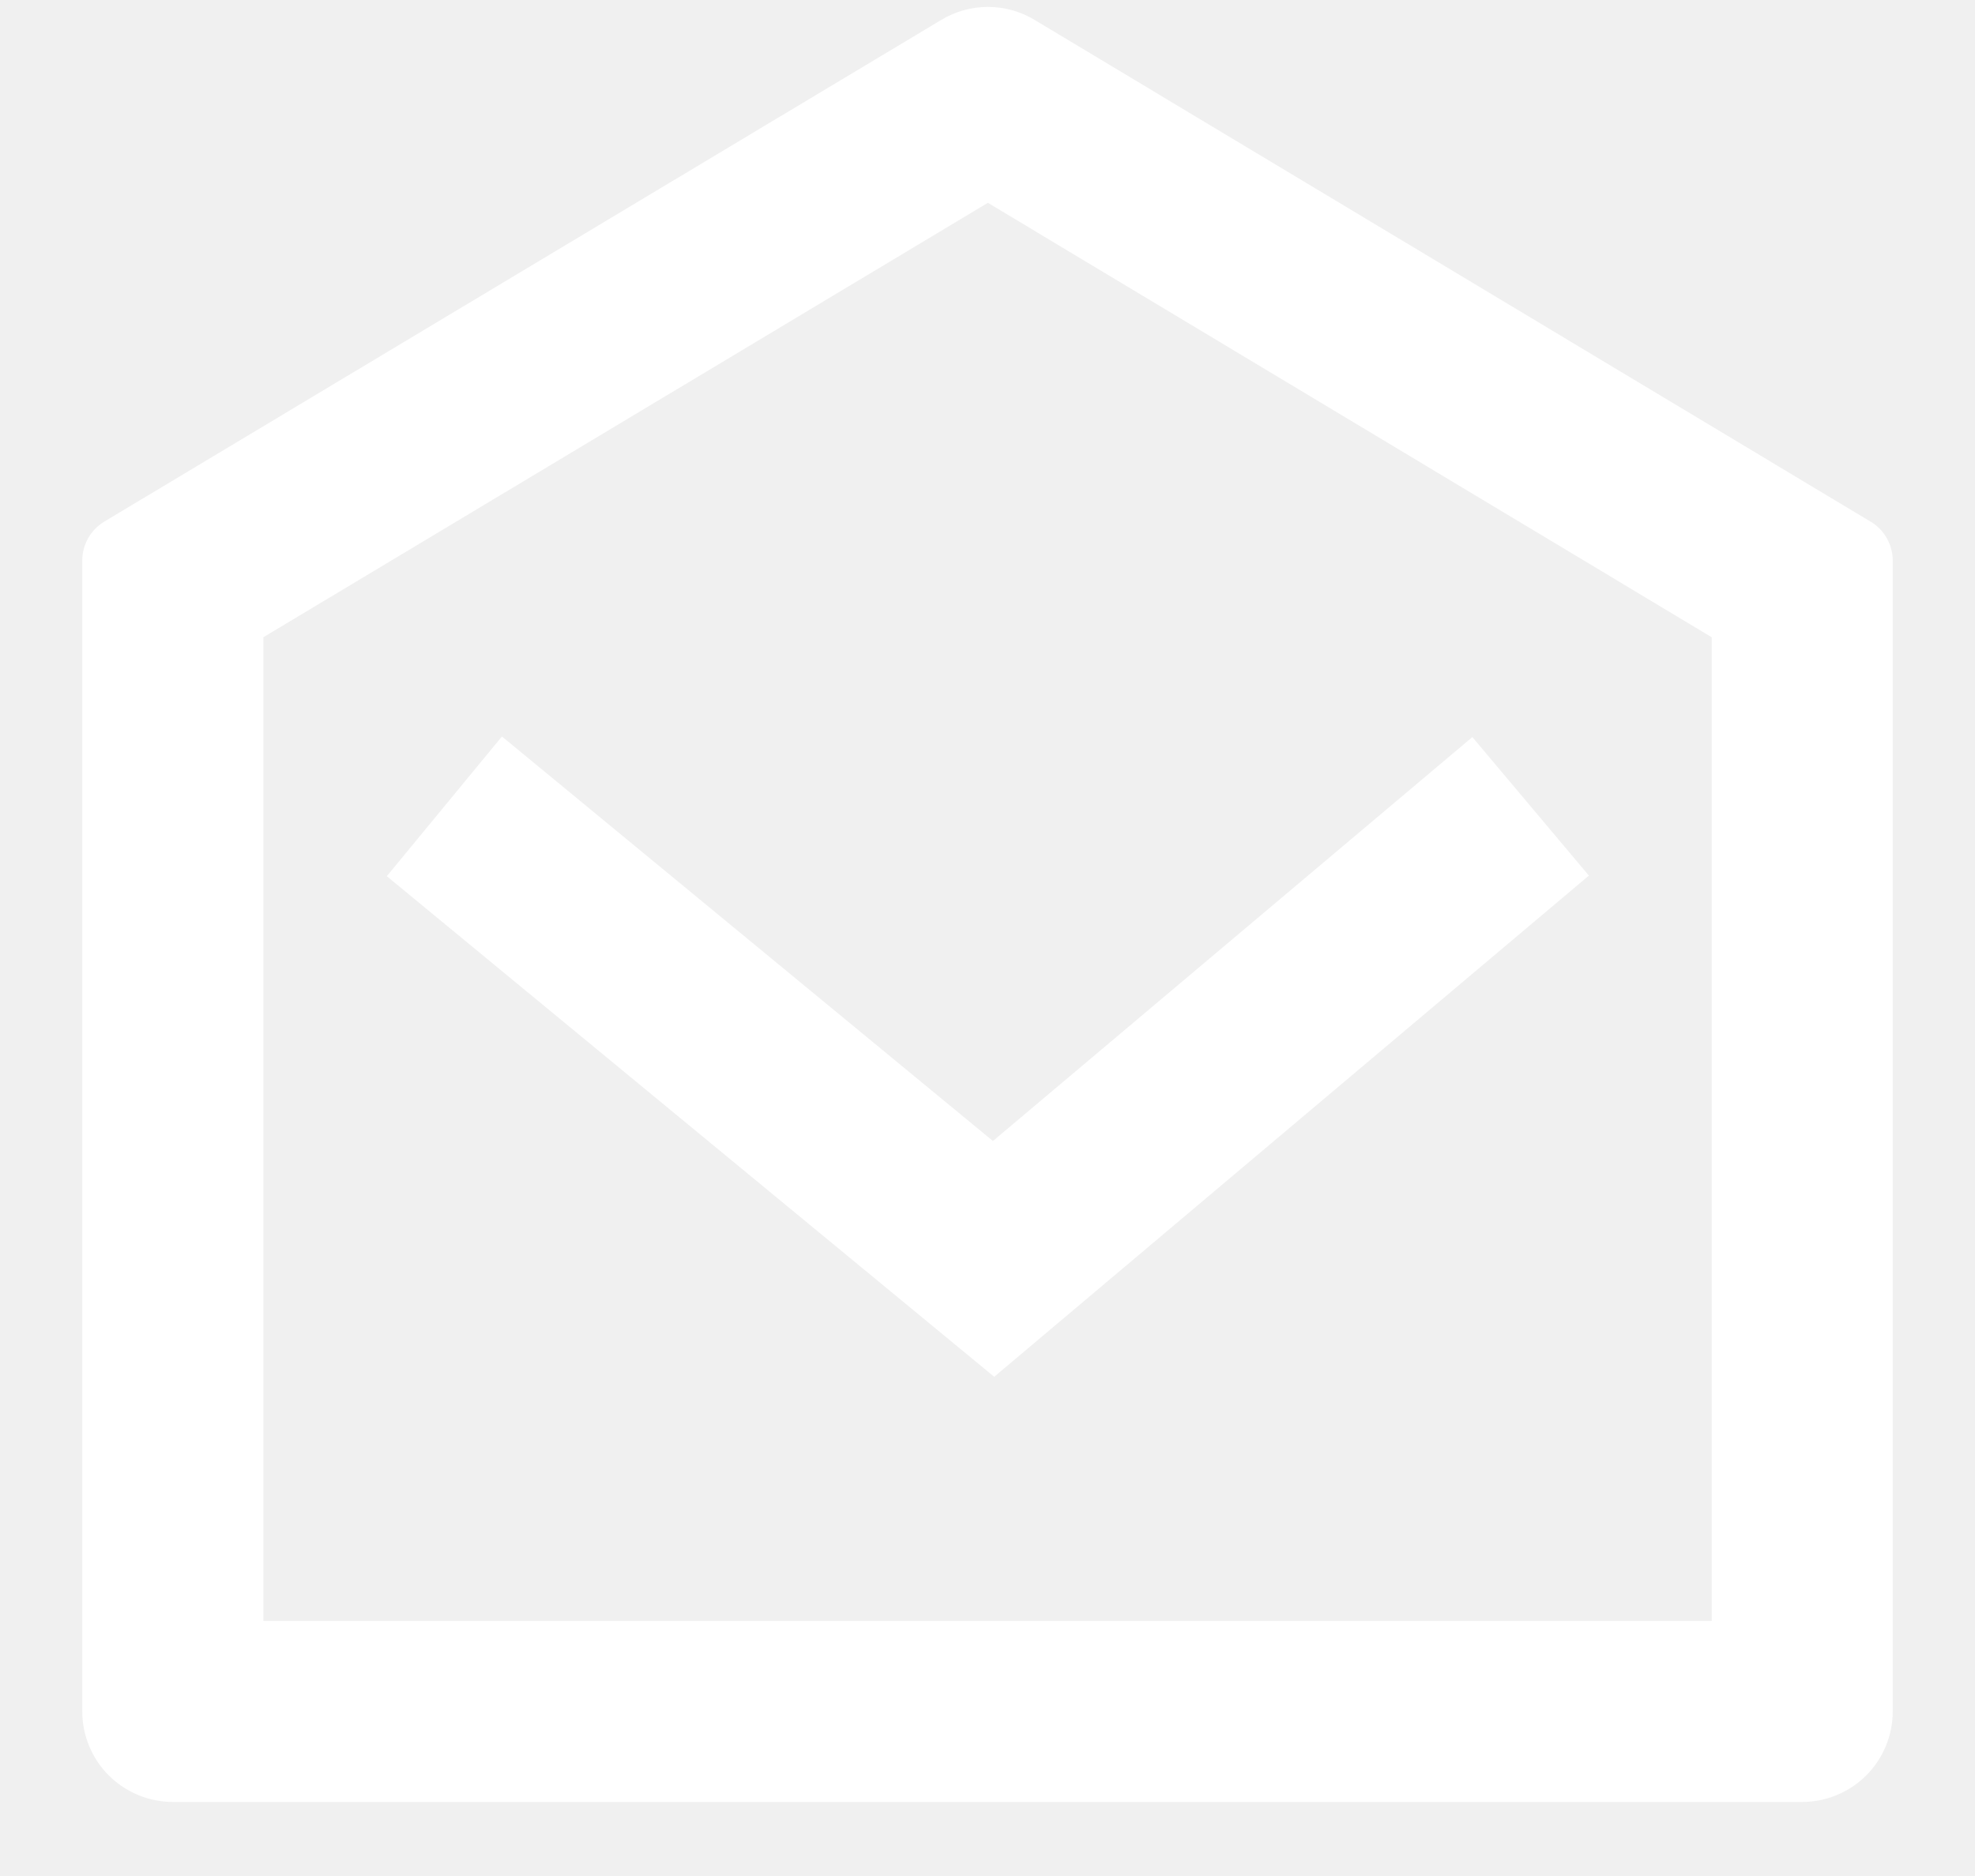
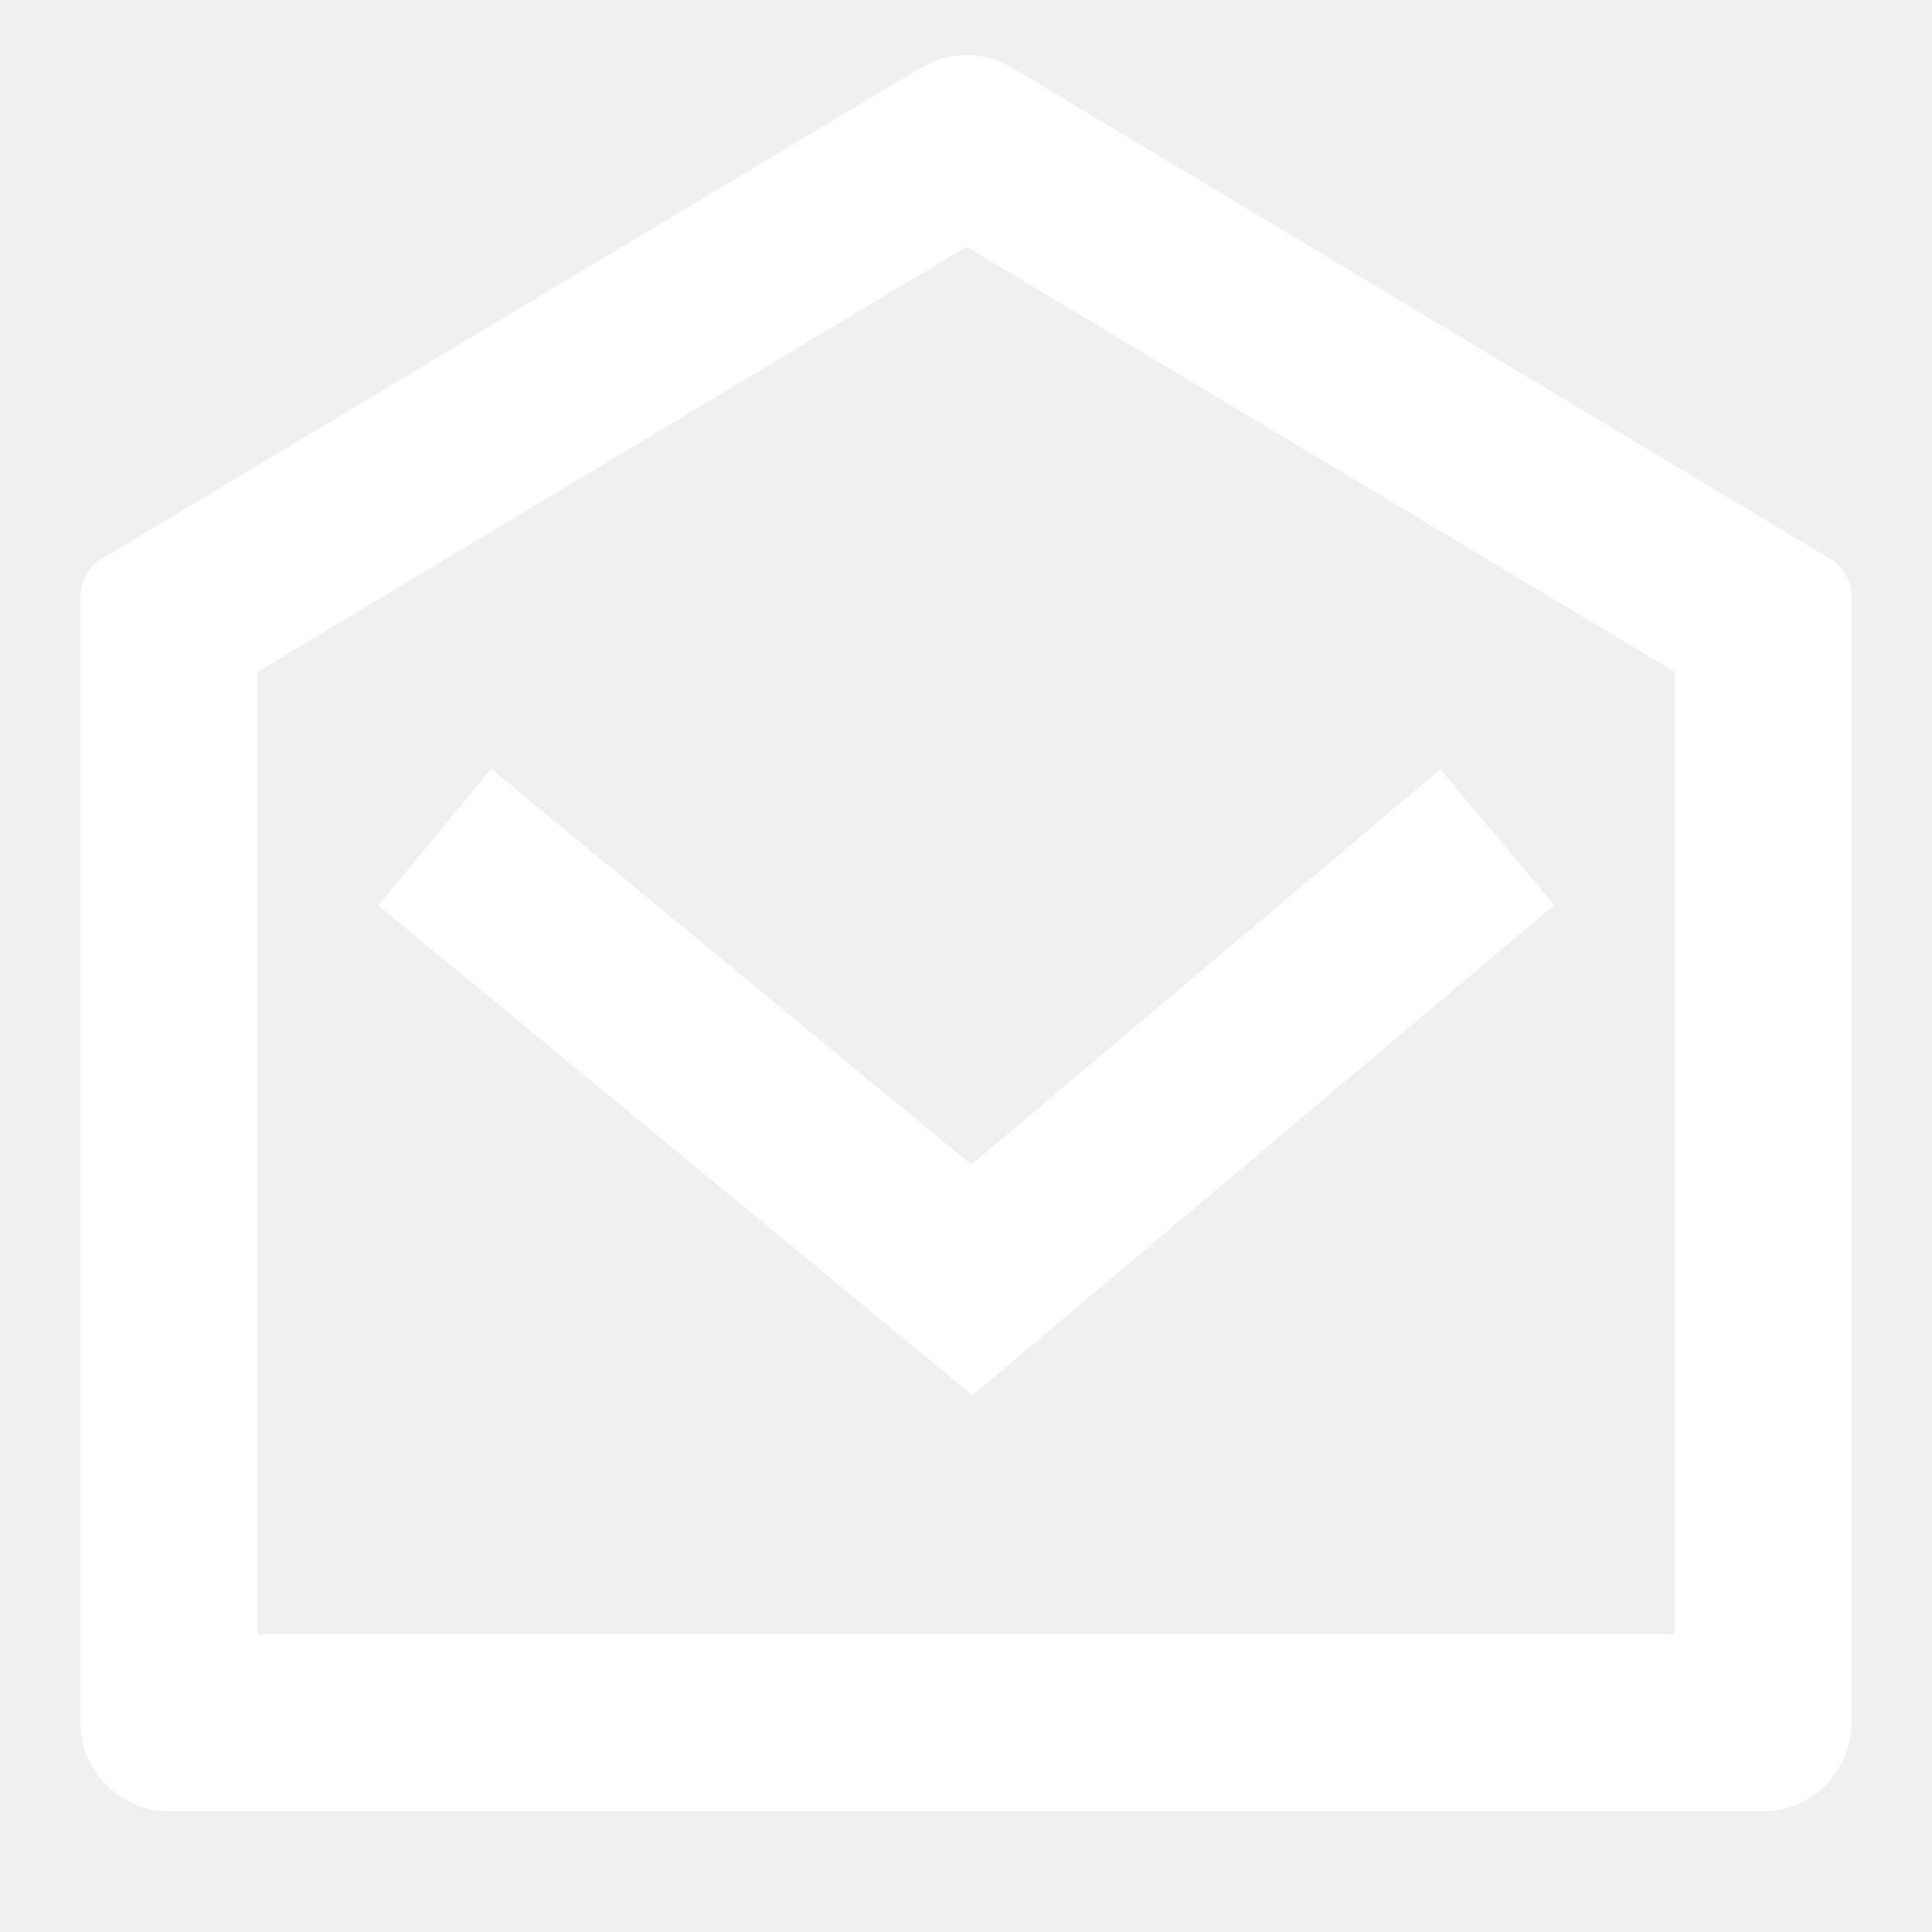
- <svg xmlns="http://www.w3.org/2000/svg" width="20" height="19" viewBox="0 0 20 19" fill="none">
+ <svg xmlns="http://www.w3.org/2000/svg" width="18" height="18" viewBox="0 0 20 19" fill="none">
  <path d="M1.056 5.283L9.533 0.201C9.675 0.115 9.838 0.07 10.004 0.07C10.17 0.07 10.333 0.115 10.476 0.201L18.944 5.284C19.012 5.324 19.068 5.382 19.107 5.451C19.146 5.52 19.167 5.598 19.167 5.677V17.333C19.167 17.576 19.07 17.81 18.898 17.982C18.726 18.153 18.493 18.25 18.25 18.25H1.75C1.507 18.25 1.274 18.153 1.102 17.982C0.93 17.81 0.833 17.576 0.833 17.333V5.676C0.833 5.597 0.854 5.519 0.893 5.45C0.932 5.381 0.988 5.324 1.056 5.283ZM2.667 6.455V16.417H17.334V6.454L10.004 2.054L2.667 6.454V6.455ZM10.055 11.556L14.91 7.465L16.09 8.868L10.068 13.944L3.917 8.874L5.083 7.459L10.055 11.556Z" fill="white" />
</svg>
